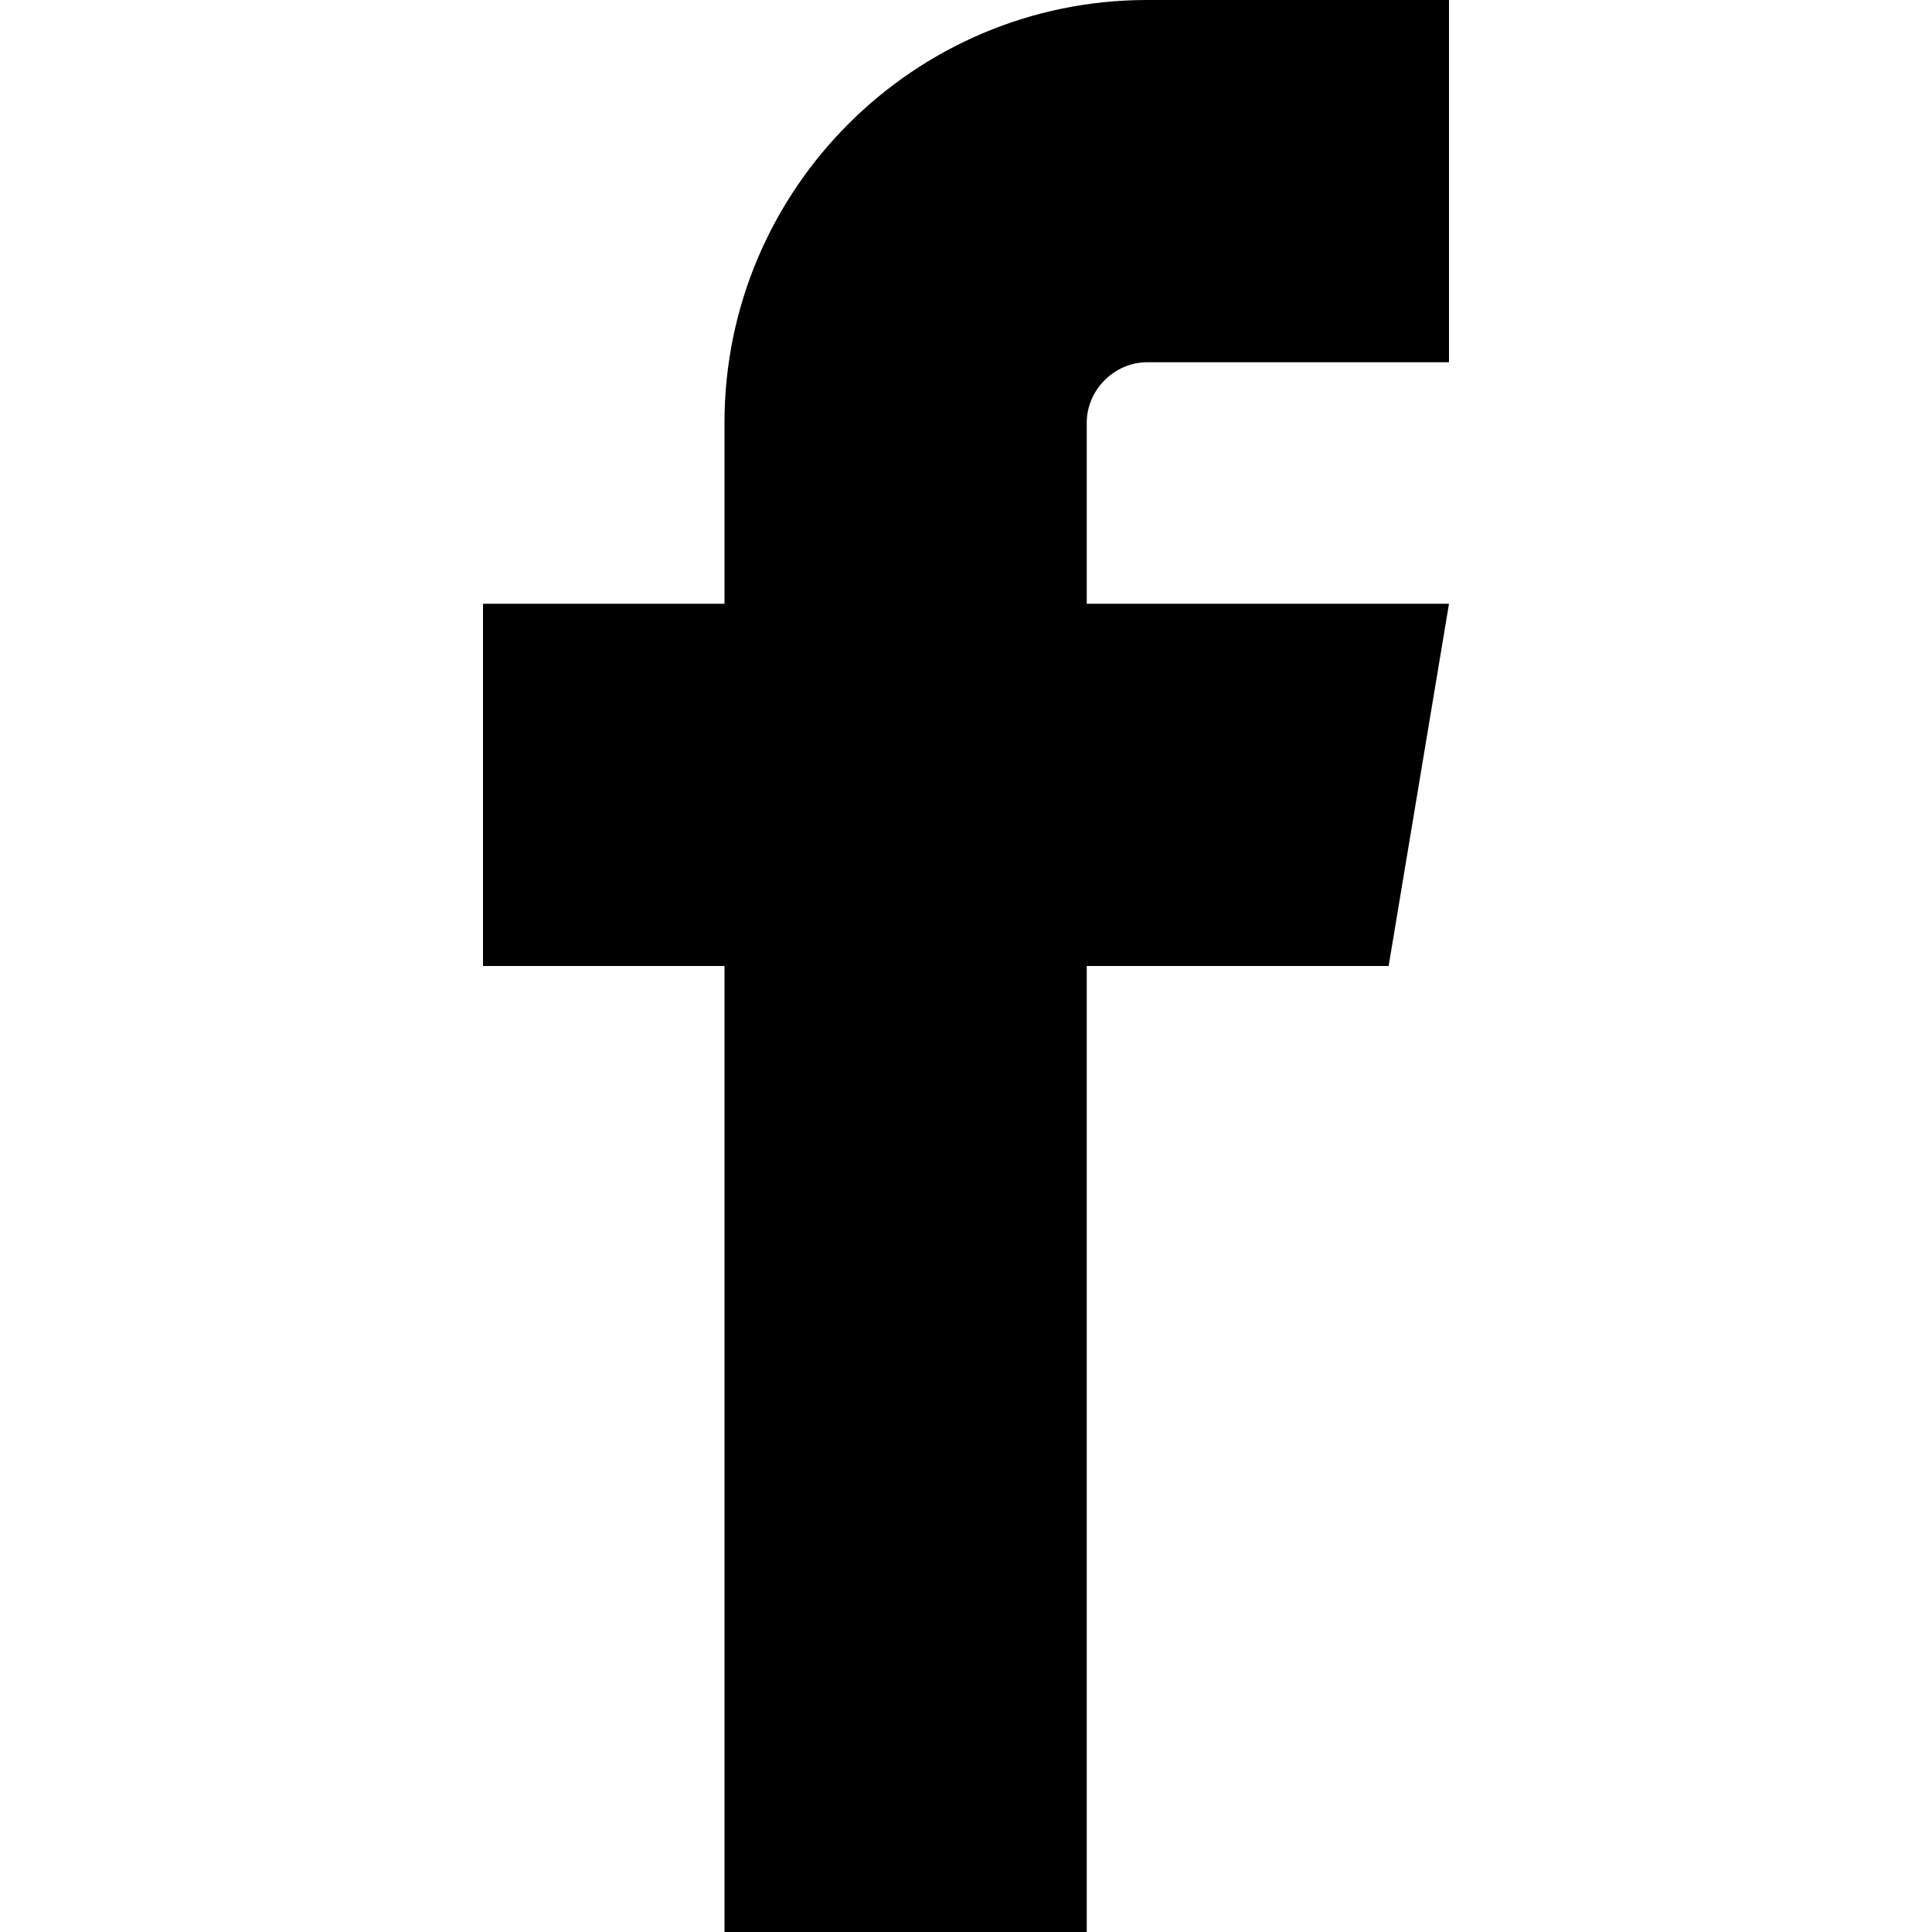
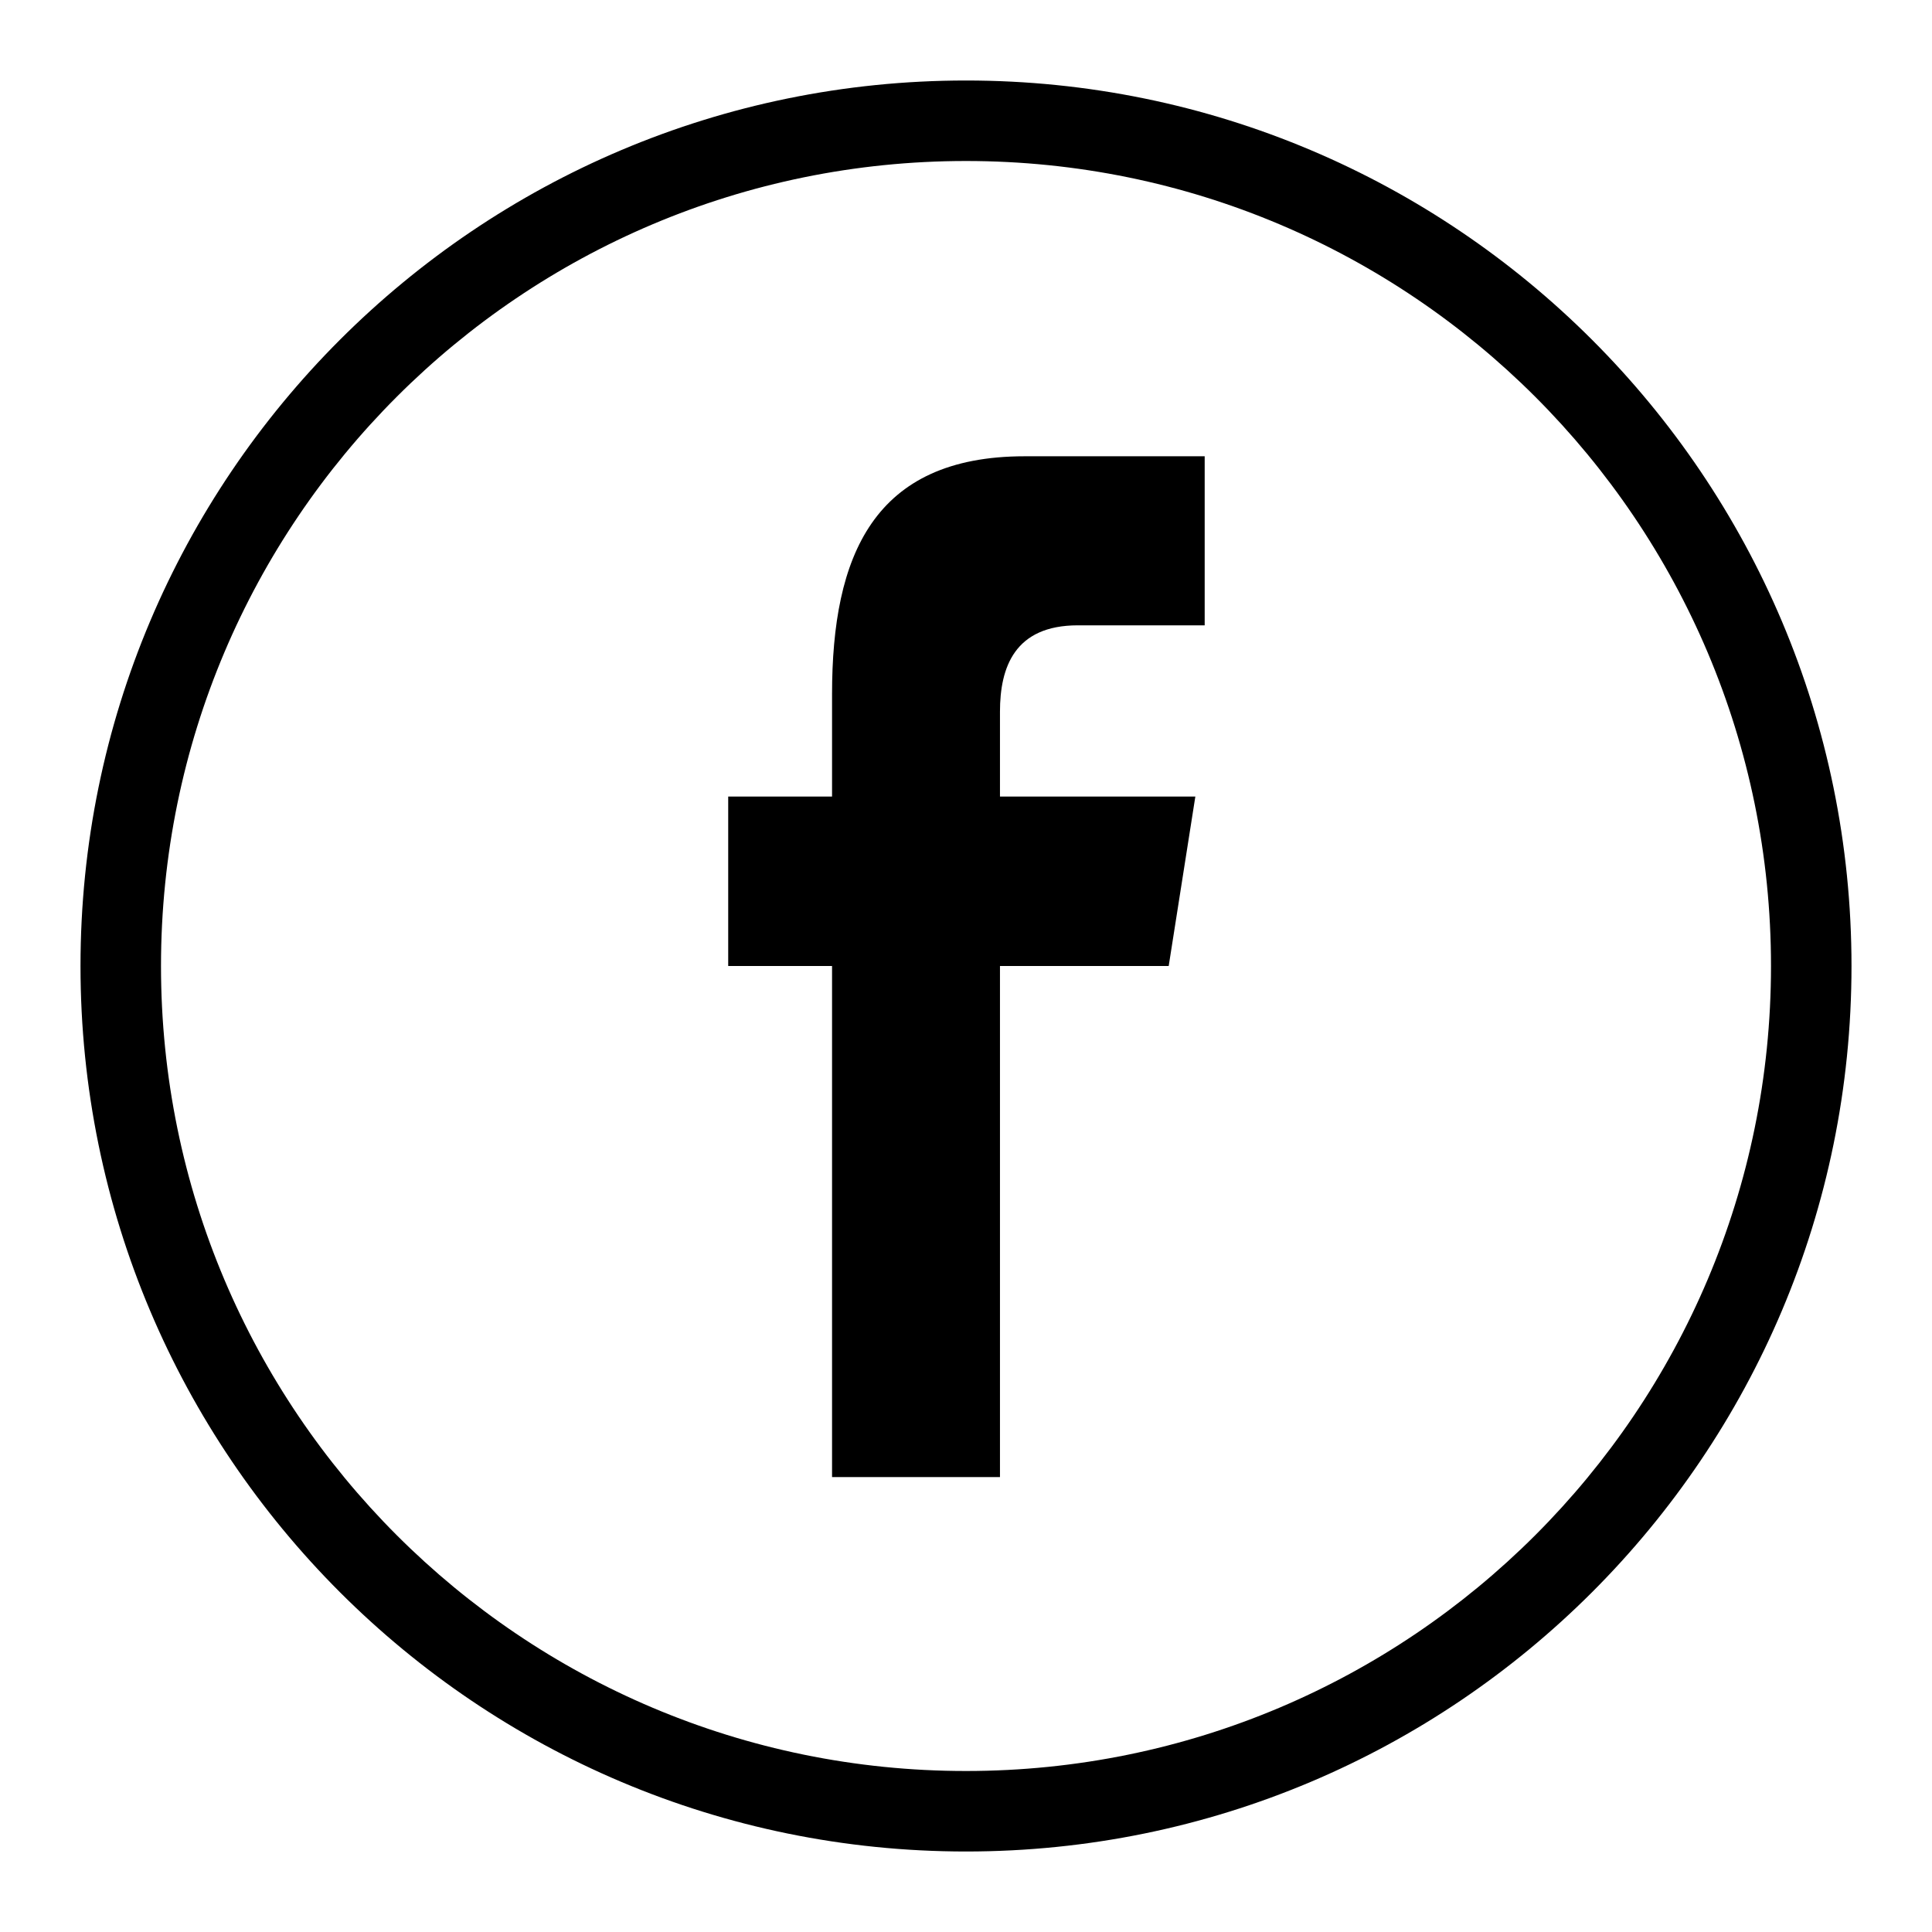
- <svg xmlns="http://www.w3.org/2000/svg" version="1.1" width="32" height="32" viewBox="0 0 32 32">
-   <path d="M19 6h5v-6h-5c-3.86 0-7 3.14-7 7v3h-4v6h4v16h6v-16h5l1-6h-6v-3c0-0.542 0.458-1 1-1z" />
+ <svg xmlns="http://www.w3.org/2000/svg" height="24px" version="1.1" viewBox="0 0 24 24" width="24px">
+   <defs />
+   <g fill="none" fill-rule="evenodd" id="miu" stroke="none" stroke-width="1">
+     <g id="Artboard-1" transform="translate(-287, -659)">
+       <g id="slice" transform="translate(215, 119)" />
+       <path d="M299,682 C305.075,682 310,677.075 310,671 C310,664.925 305.075,660 299,660 C292.925,660 288,664.925 288,671 C288,677.075 292.925,682 299,682 Z M299,681 C304.523,681 309,676.523 309,671 C309,665.477 304.523,661 299,661 C293.477,661 289,665.477 289,671 C289,676.523 293.477,681 299,681 Z M297.336,677.349 L297.336,671 L296.046,671 L296.046,668.895 L297.336,668.895 L297.336,667.622 C297.336,665.906 297.849,664.668 299.729,664.668 L301.965,664.668 L301.965,666.768 L300.39,666.768 C299.602,666.768 299.422,667.292 299.422,667.841 L299.422,668.895 L301.849,668.895 L301.518,671 L299.422,671 L299.422,677.349 L297.336,677.349 Z" fill="#000000" id="circle-social-facebook-outline-stroke" />
+     </g>
+   </g>
</svg>
